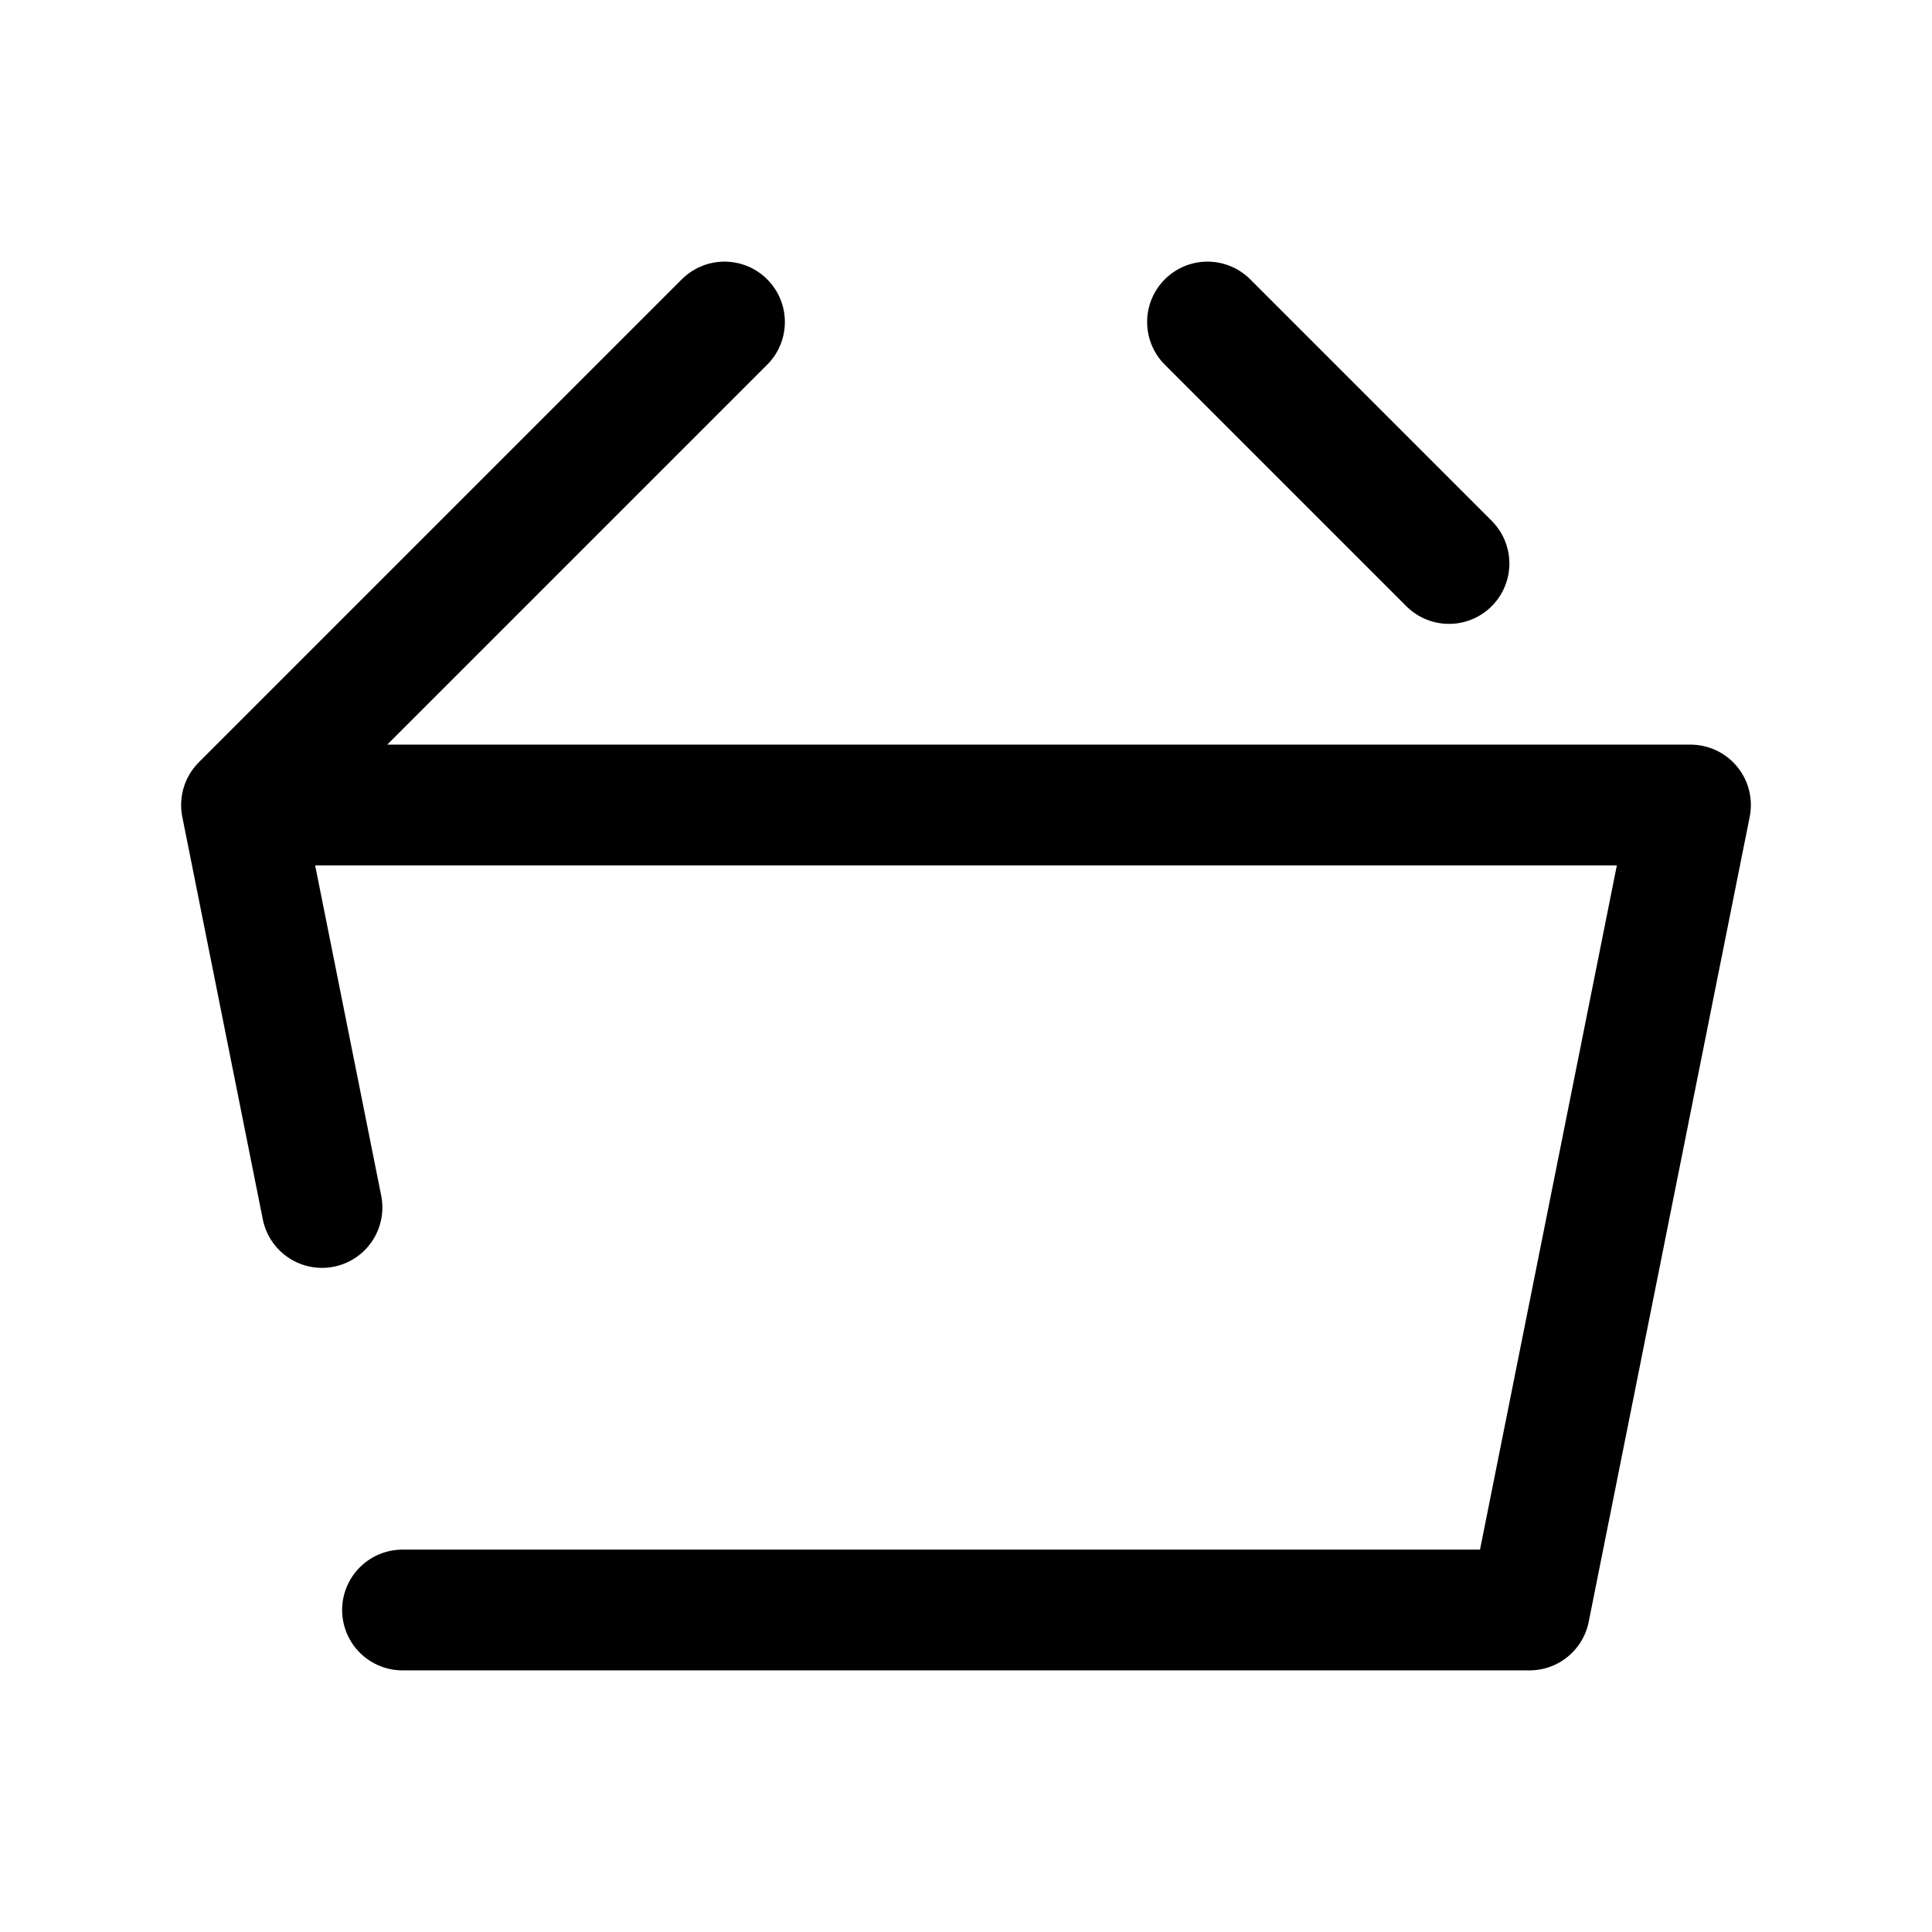
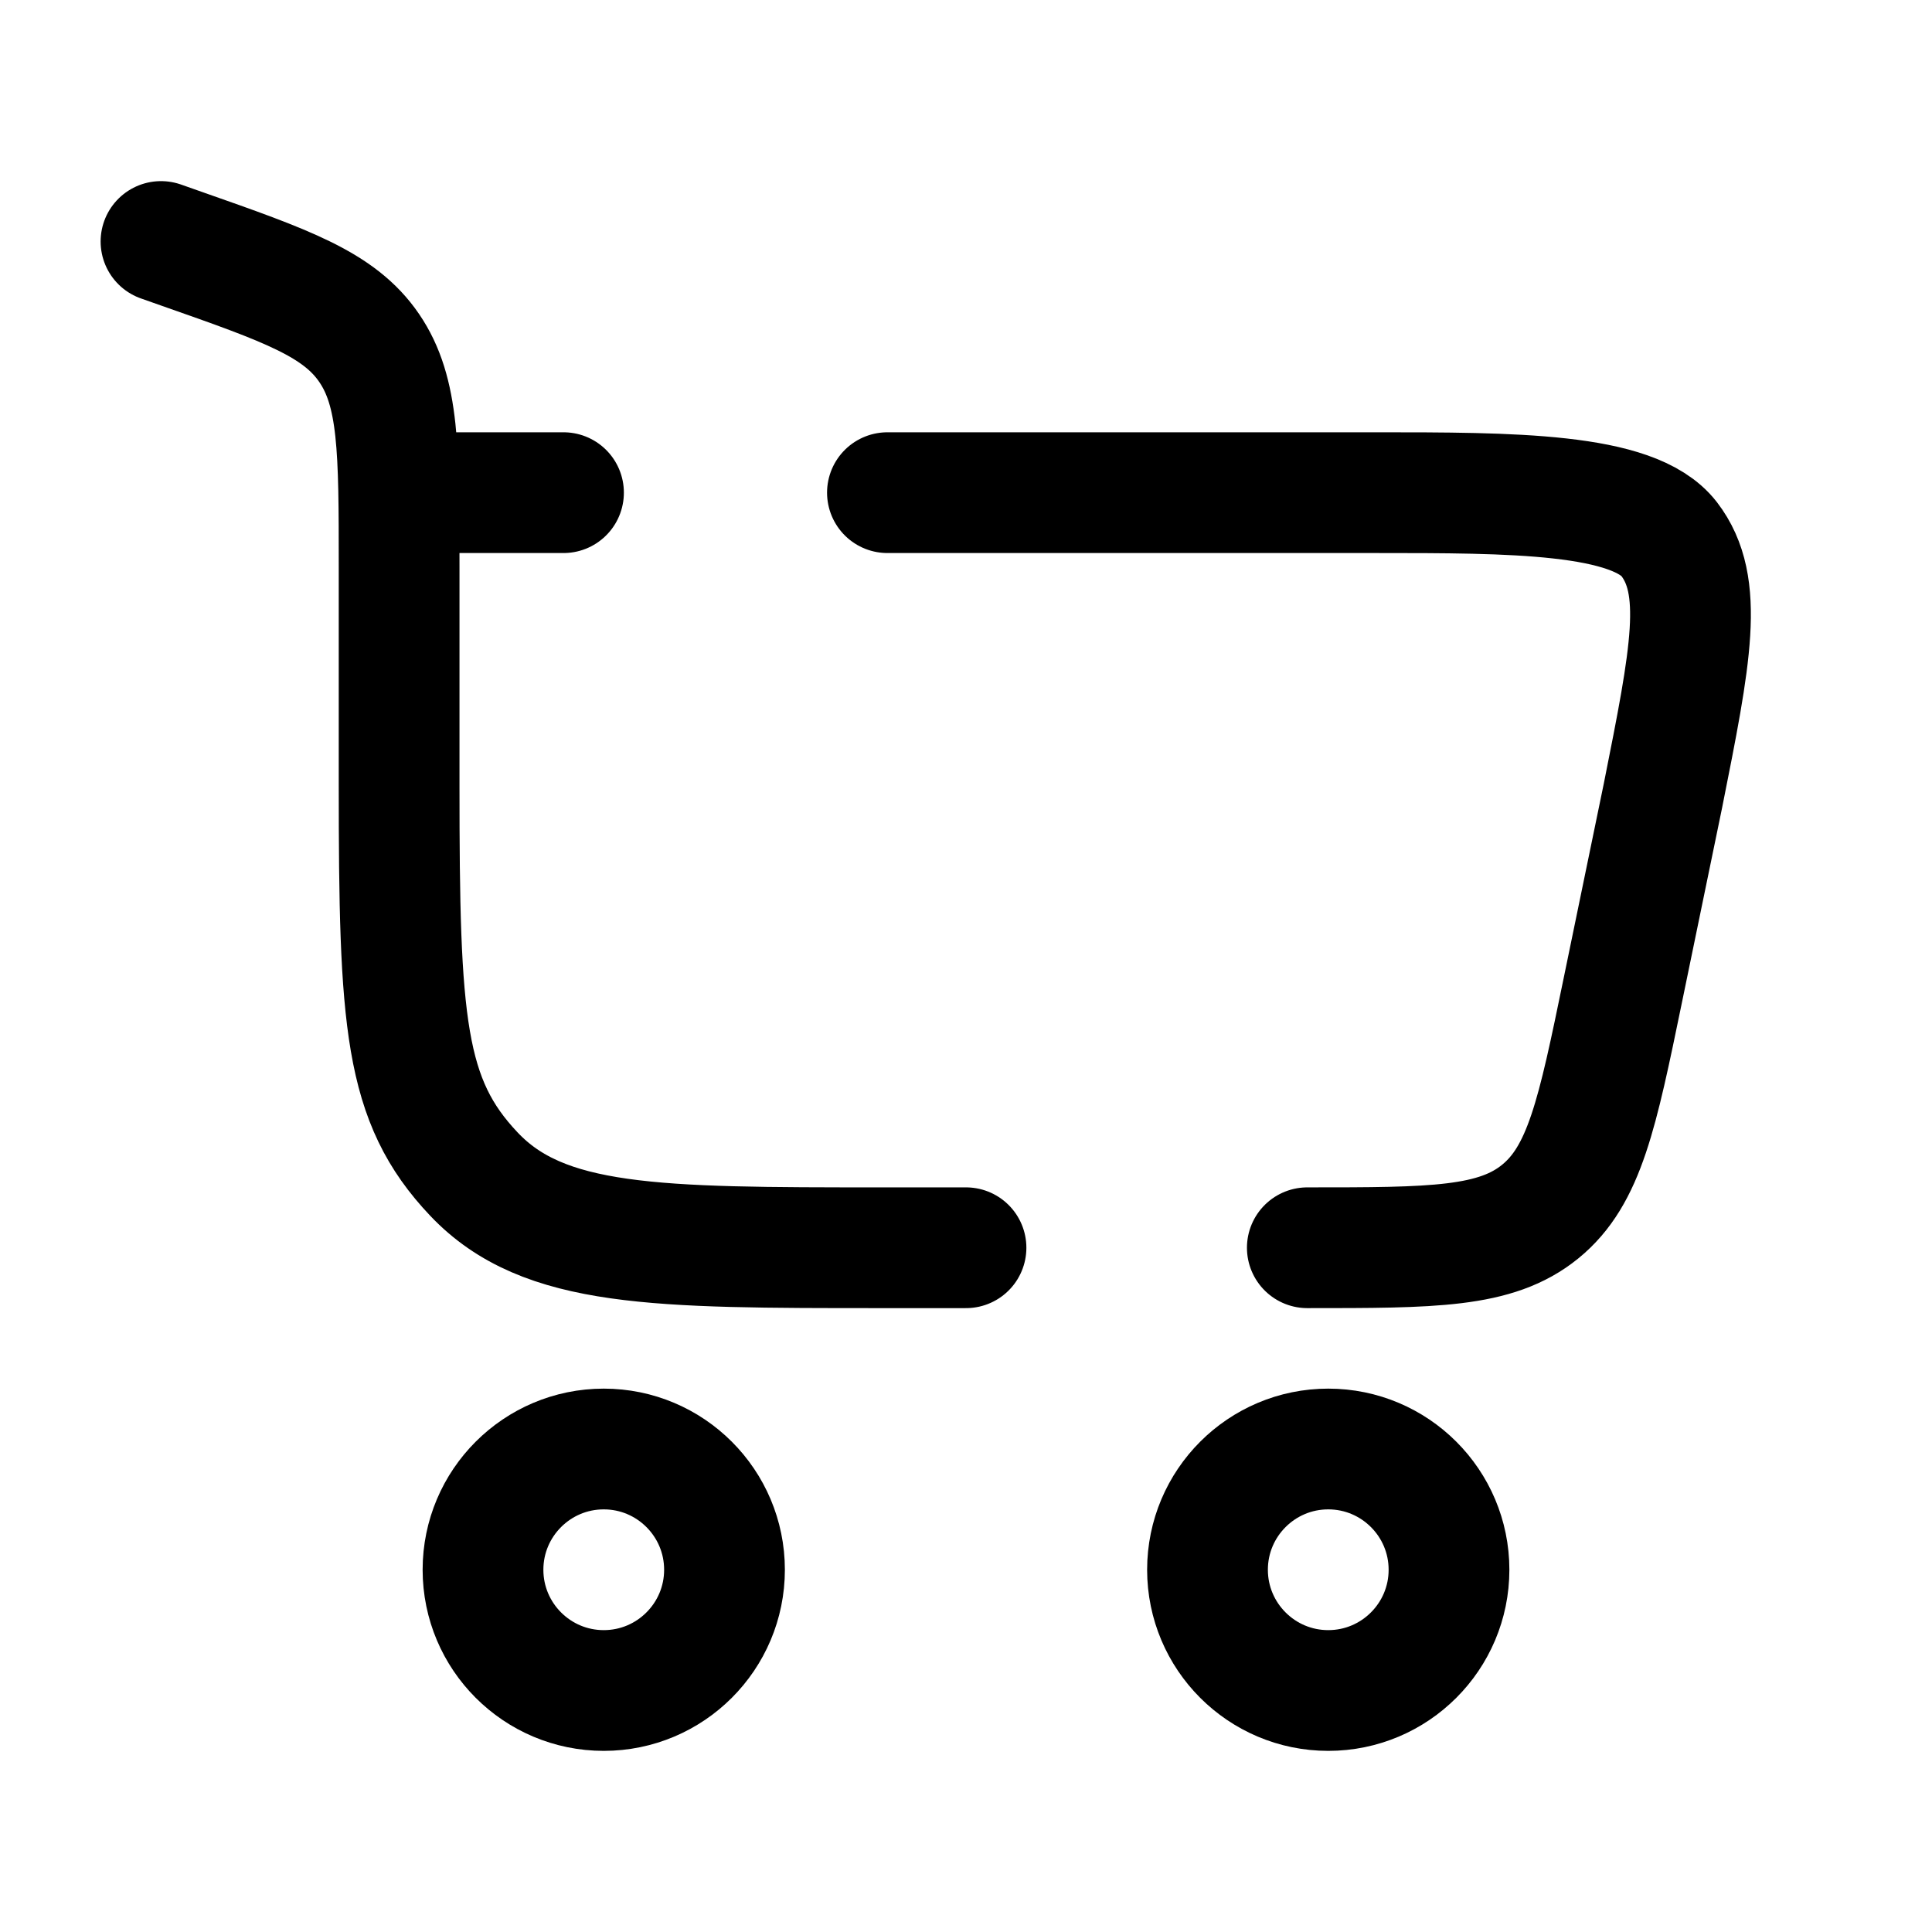
<svg xmlns="http://www.w3.org/2000/svg" width="800px" height="800px" viewBox="0 0 24 24" fill="none">
-   <path d="M3 10H21L19 20H5M3 10L4 15M3 10L9 4M18 7L15 4" stroke="#000000" stroke-width="1.5" stroke-linecap="round" stroke-linejoin="round" />
+   <g id="SVGRepo_bgCarrier" stroke-width="0" />
+   <g id="SVGRepo_tracerCarrier" stroke-linecap="round" stroke-linejoin="round" />
+   <g id="SVGRepo_iconCarrier">
+     <path d="M7.5 18C8.328 18 9 18.672 9 19.5C9 20.328 8.328 21 7.5 21C6.672 21 6 20.328 6 19.5C6 18.672 6.672 18 7.5 18Z" stroke="#000000" stroke-width="1.5" />
+     <path d="M16.5 18C17.328 18 18 18.672 18 19.5C18 20.328 17.328 21 16.5 21C15.672 21 15 20.328 15 19.5C15 18.672 15.672 18 16.5 18Z" stroke="#000000" stroke-width="1.5" />
+     <path d="M2 3L2.261 3.092C3.563 3.549 4.214 3.778 4.586 4.323C4.958 4.868 4.958 5.591 4.958 7.038V9.76C4.958 12.702 5.021 13.672 5.888 14.586C6.754 15.5 8.149 15.5 10.938 15.5H12M16.24 15.5C17.801 15.5 18.582 15.5 19.134 15.05C19.685 14.601 19.843 13.836 20.158 12.307L20.658 9.883C21.005 8.144 21.178 7.274 20.735 6.697C20.291 6.12 18.774 6.12 17.089 6.12H11.024M4.958 6.12H7" stroke="#000000" stroke-width="1.5" stroke-linecap="round" />
+   </g>
</svg>
